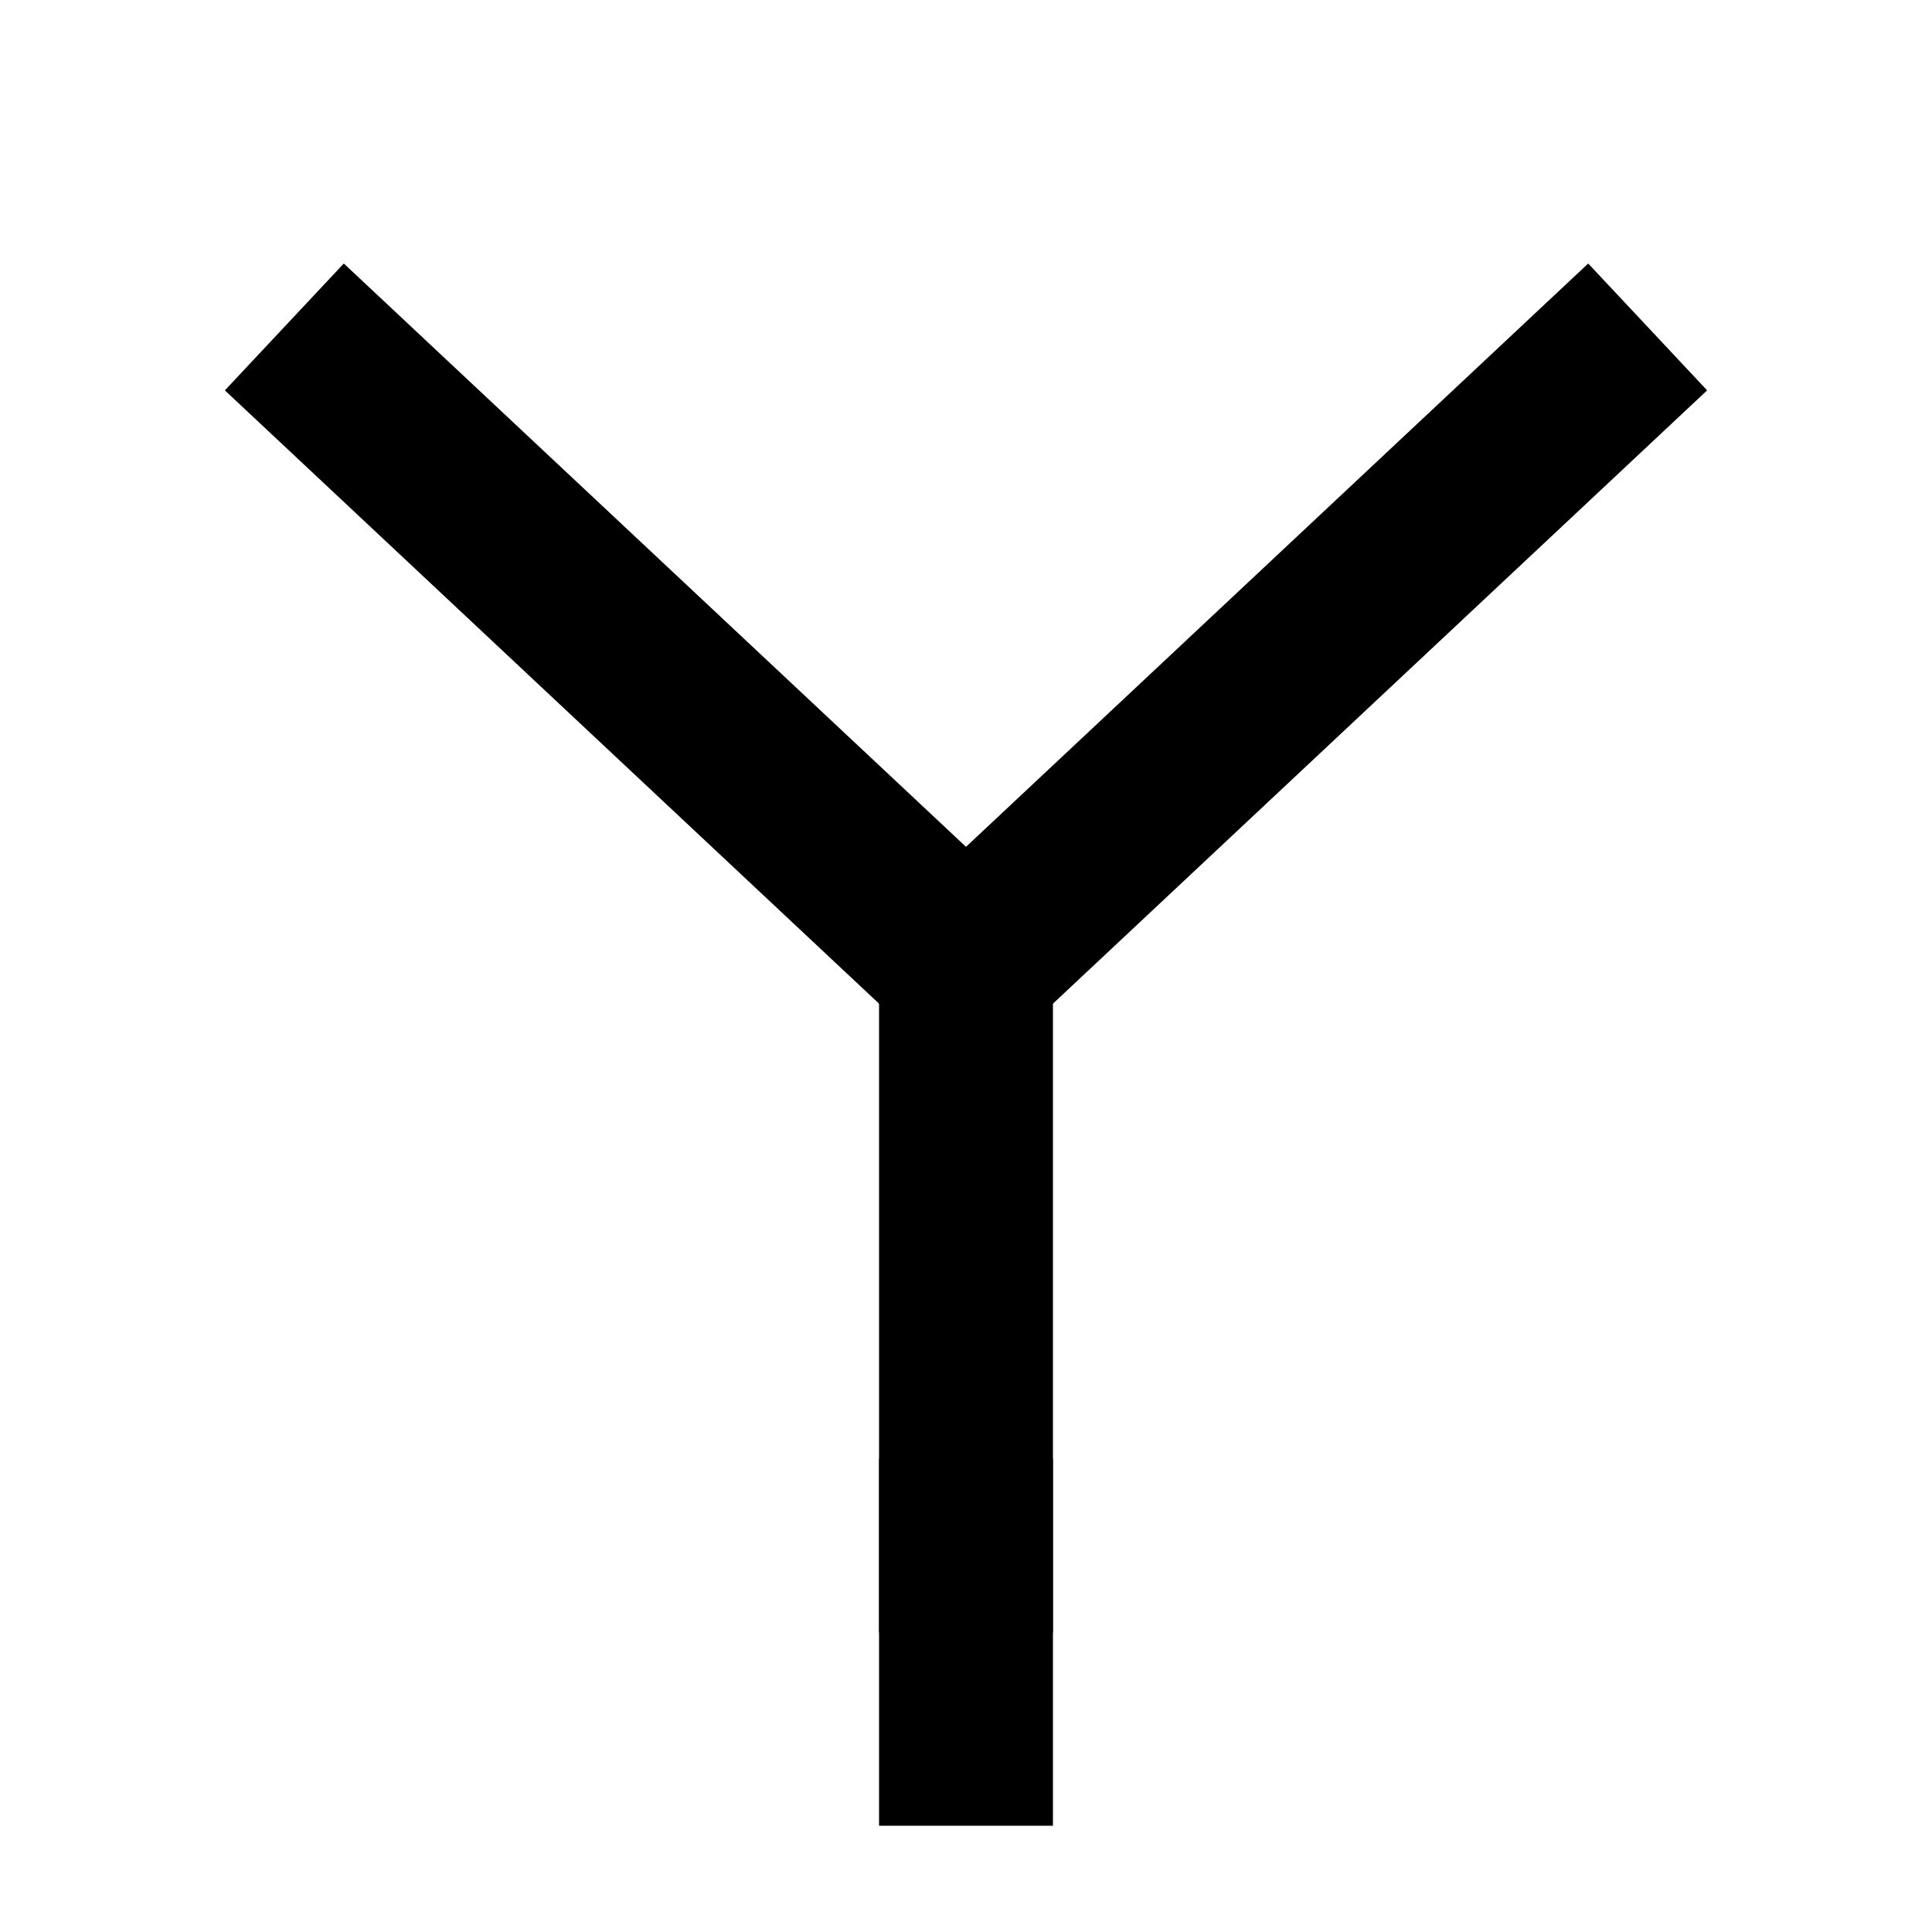
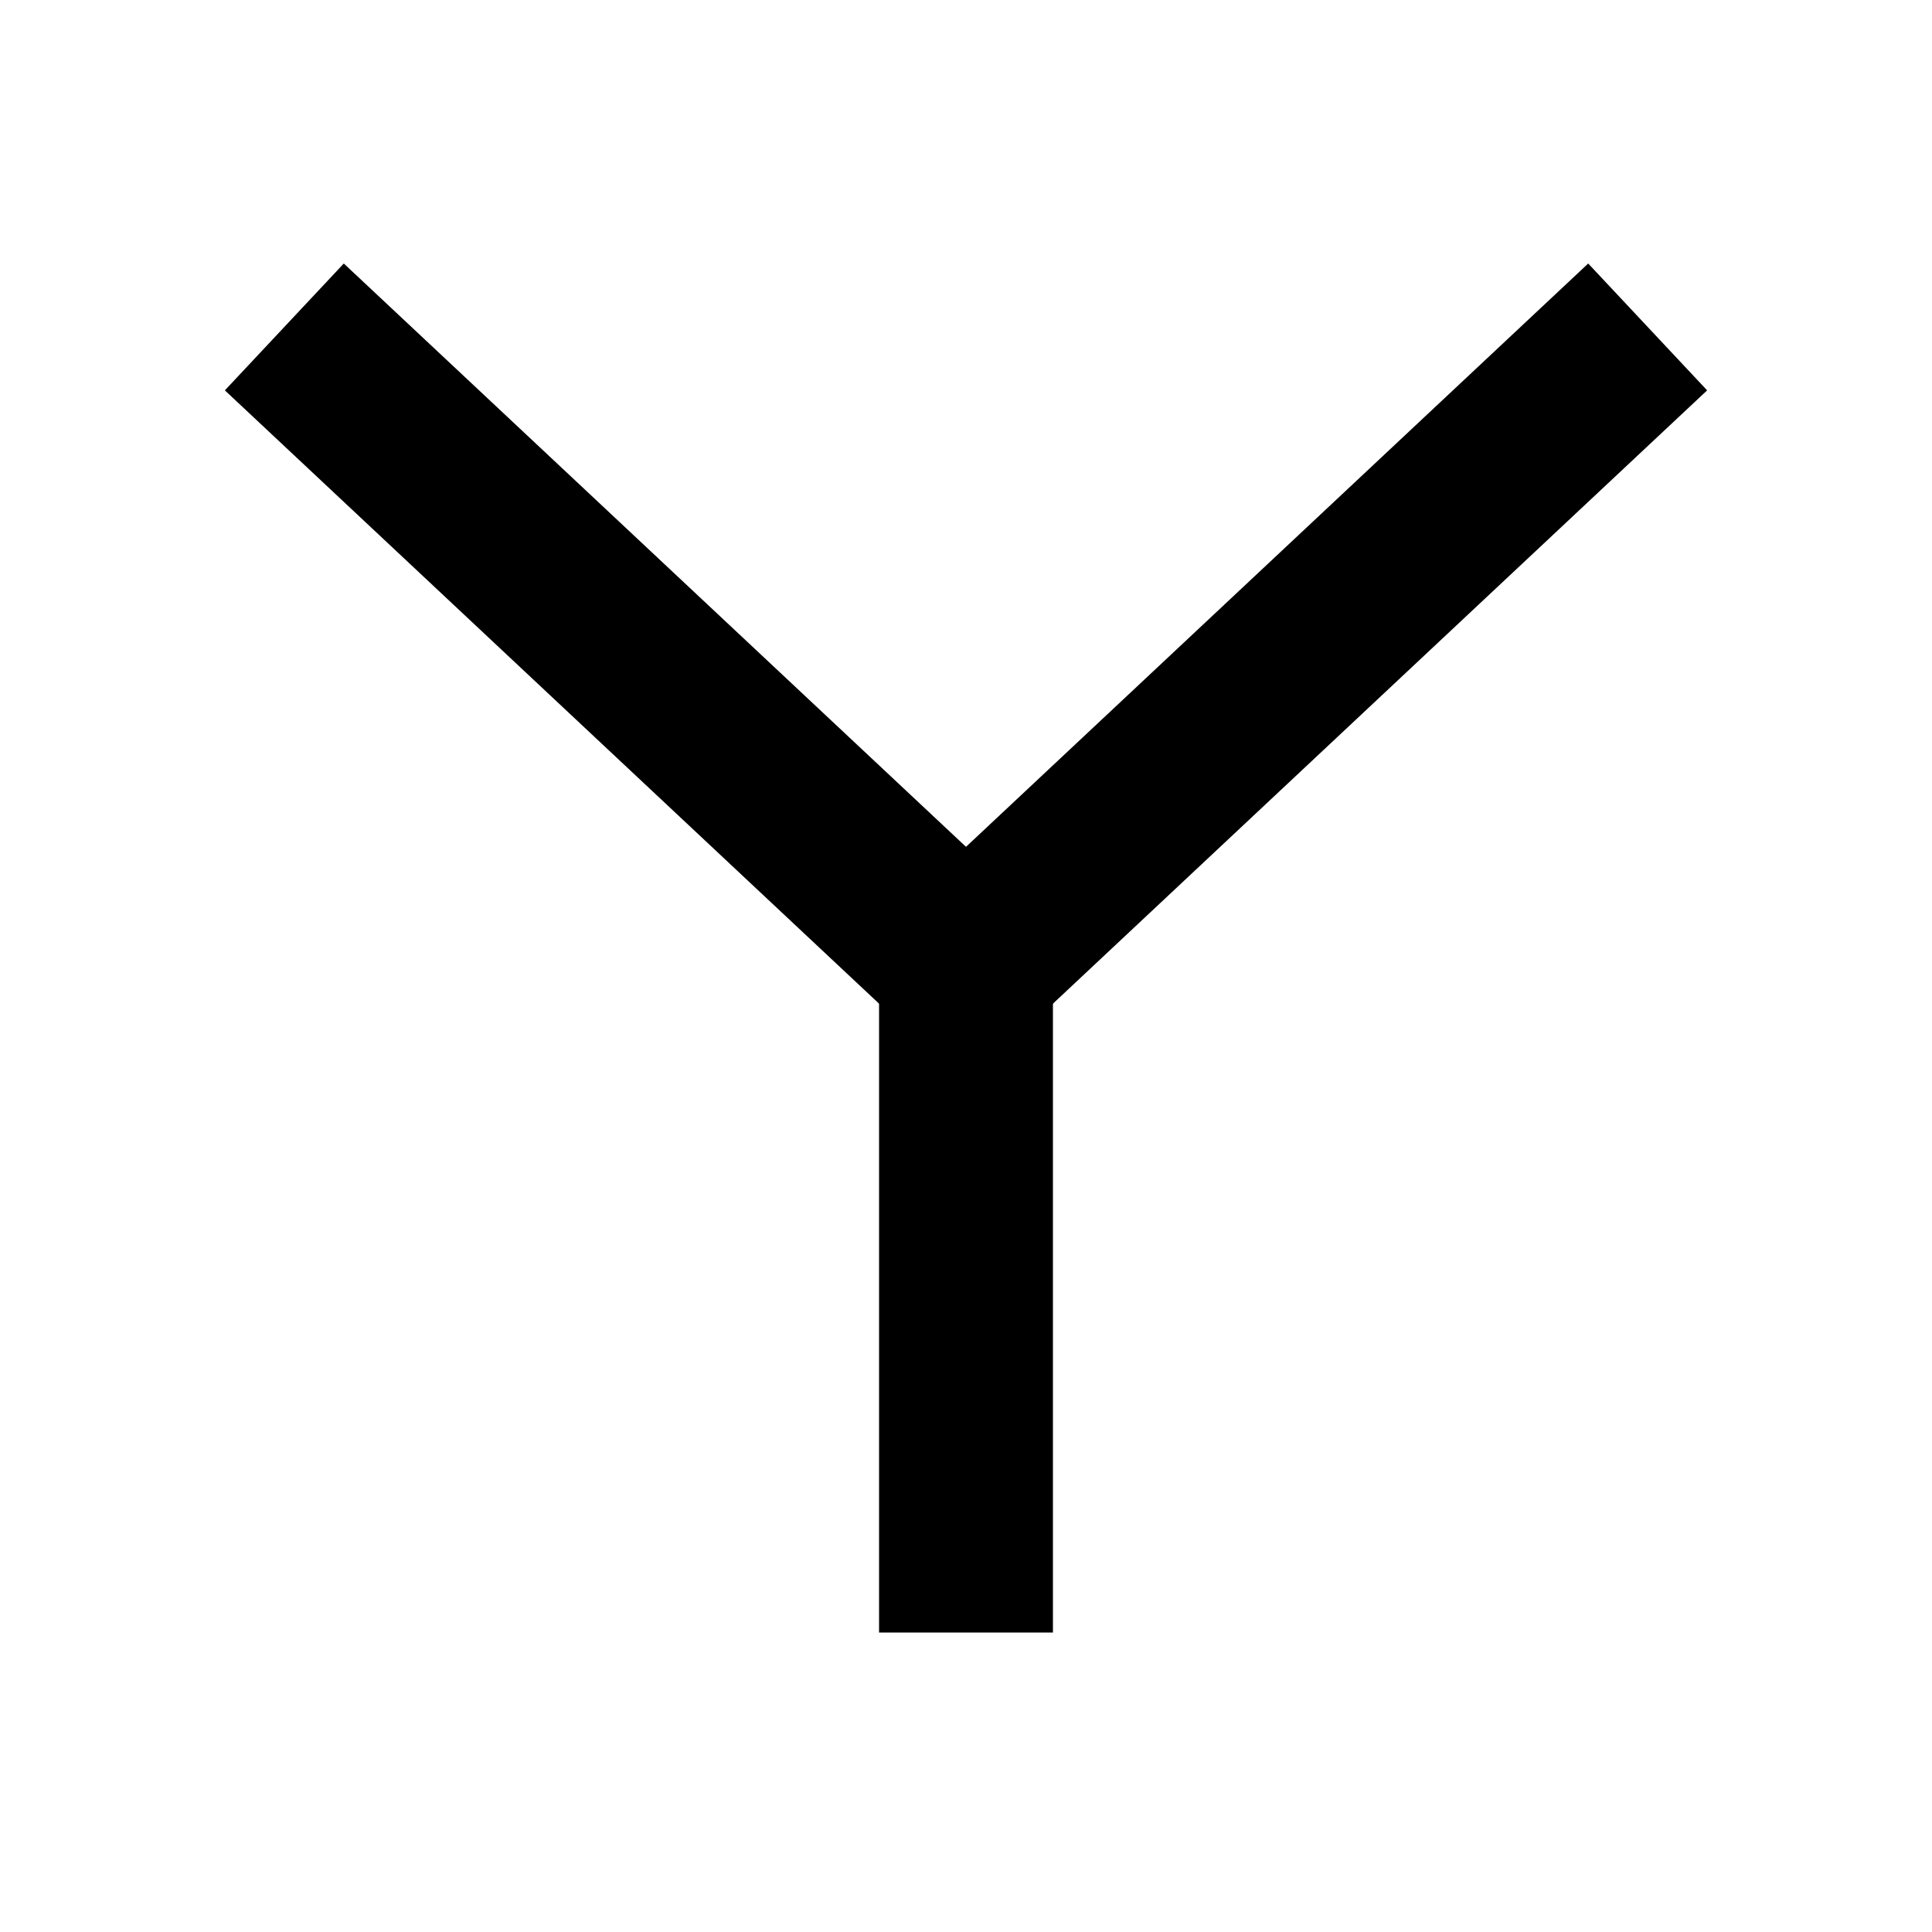
<svg xmlns="http://www.w3.org/2000/svg" viewBox="0 0 100 100" fill="none" stroke="currentColor" stroke-width="9" stroke-linecap="square" stroke-linejoin="miter">
  <path d="M 50 80 L 50 50" />
  <path d="M 18 20 L 50 50" />
  <path d="M 82 20 L 50 50" />
-   <path d="M 50 80 L 50 90" />
</svg>
